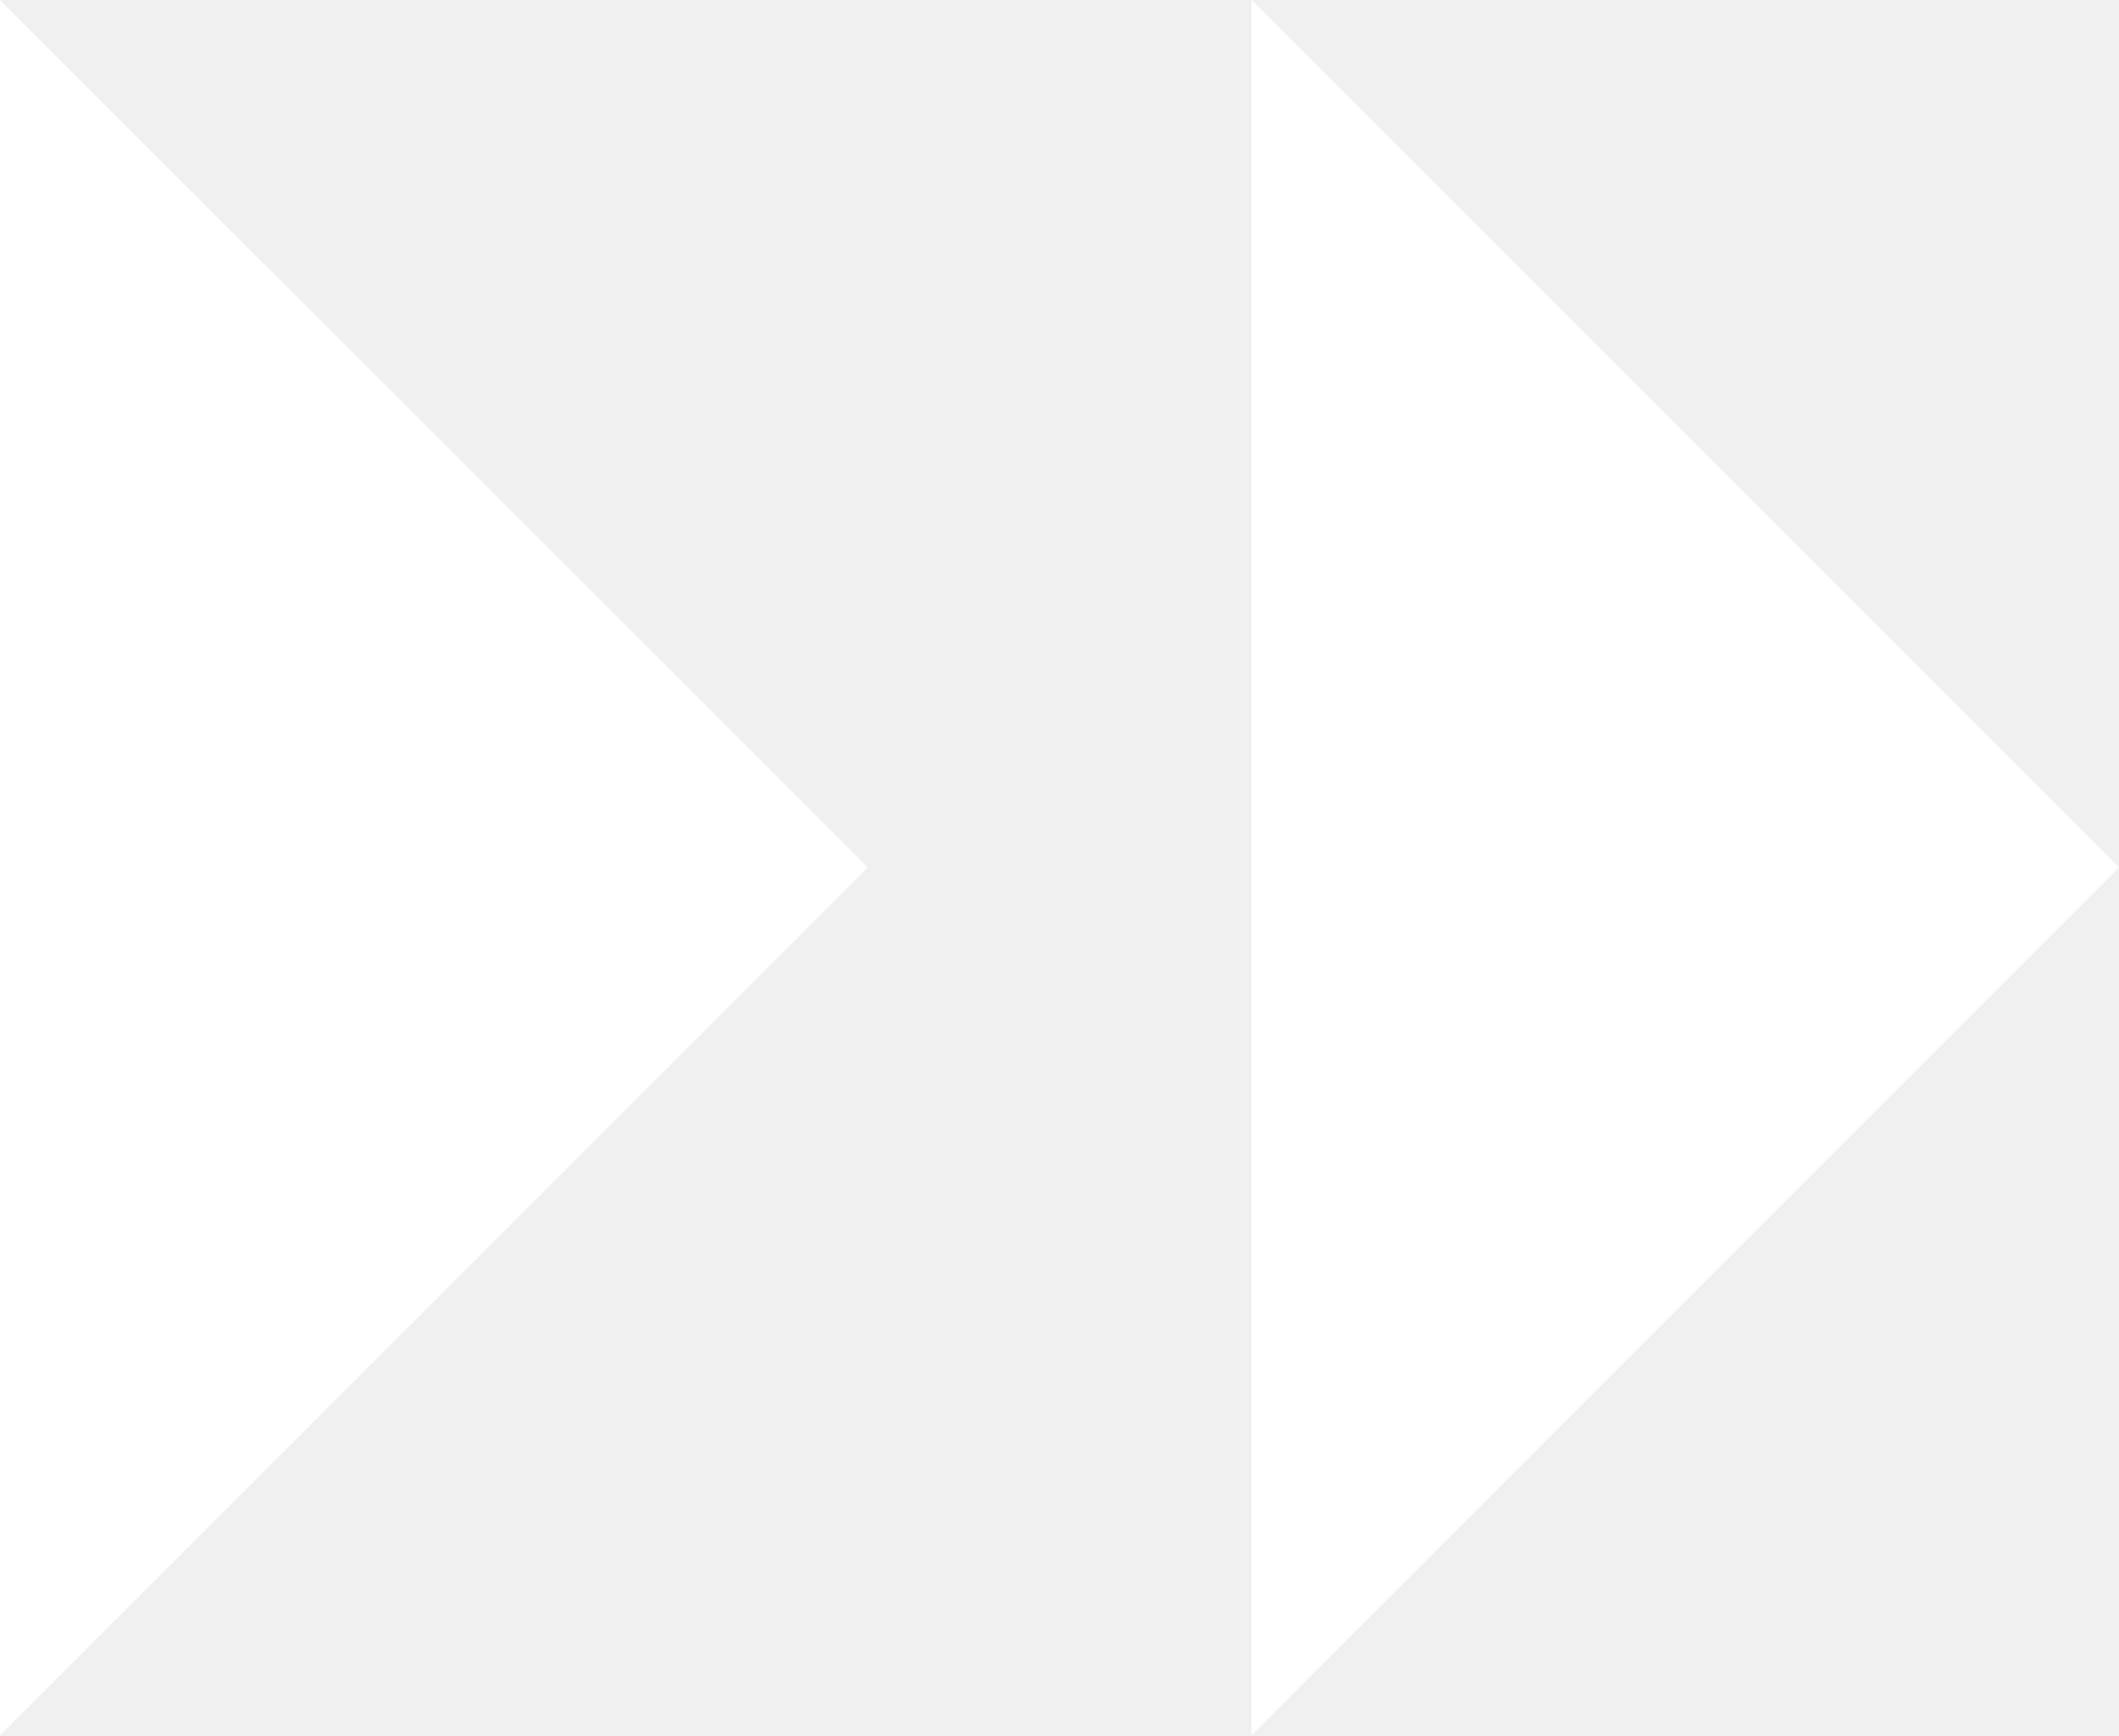
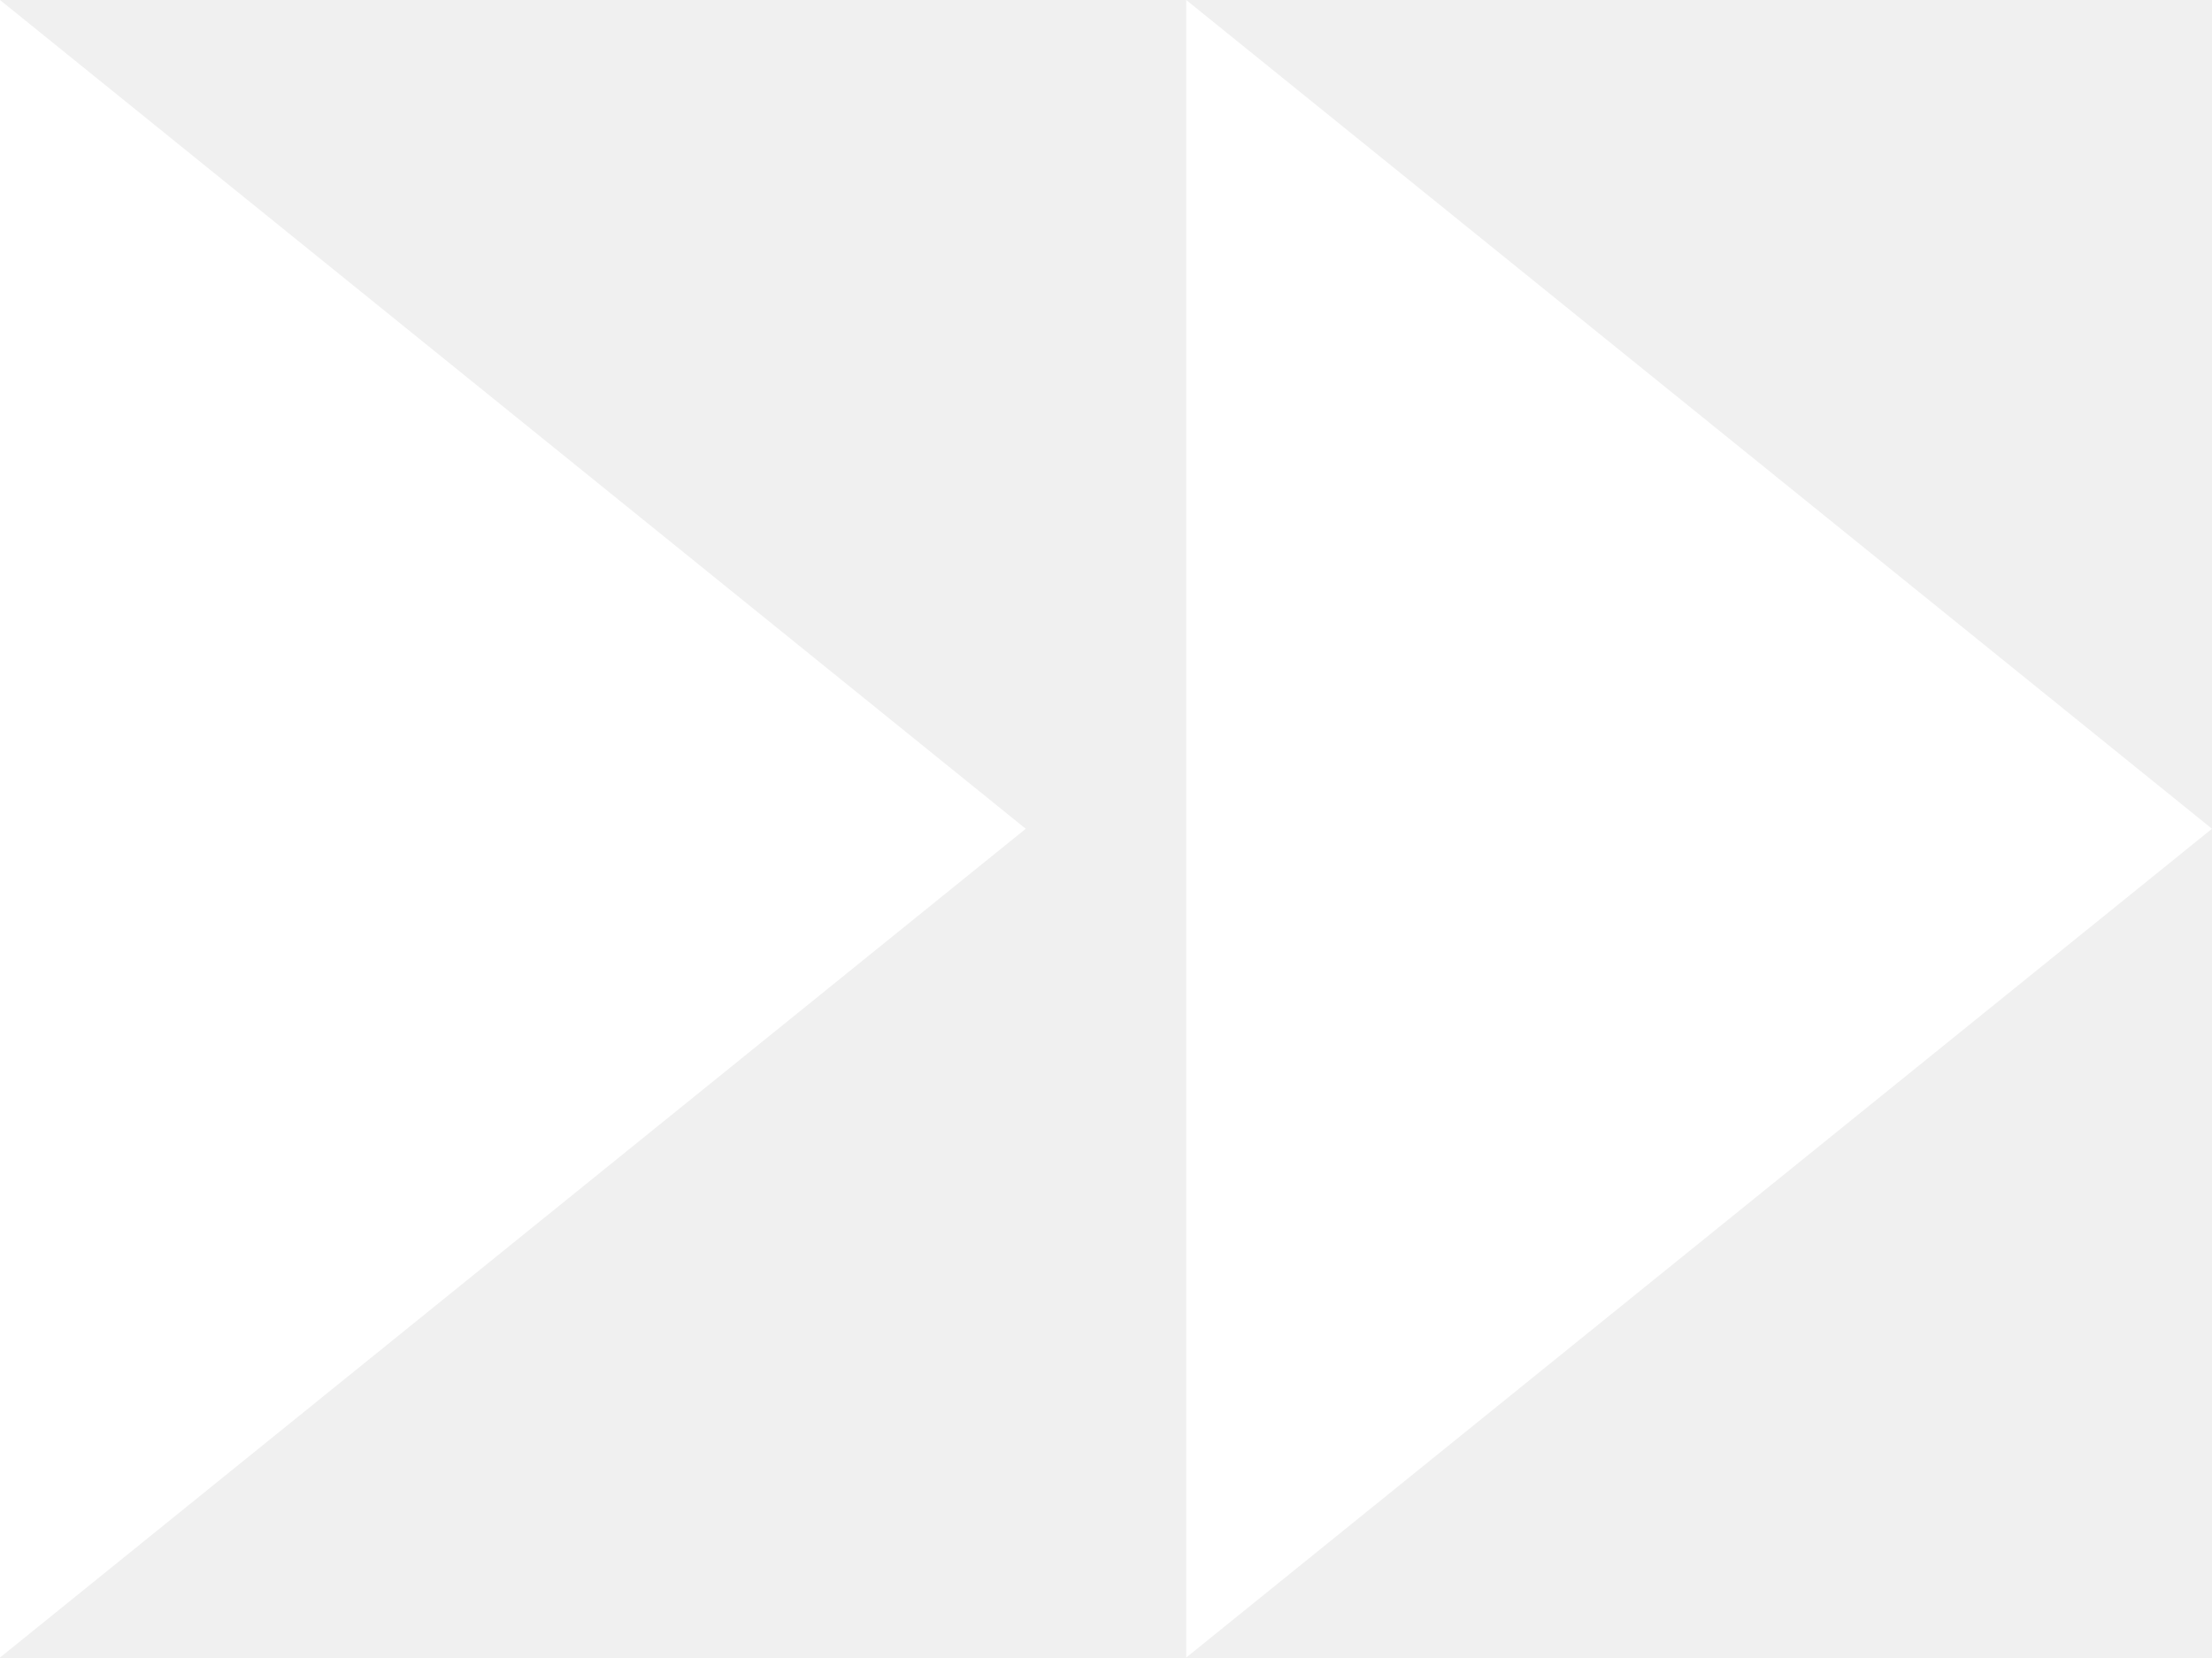
- <svg xmlns="http://www.w3.org/2000/svg" width="12.453" height="10.197" id="svg6074" version="1.1" viewBox="0 0 12.453 10.197">
-   <defs id="defs6076" />
-   <g id="layer1" transform="translate(751.9409,-470.1207)">
-     <path id="path4595" d="m -751.941,480.318 5.1,-5.1 -5.1,-5.098 z m 7.355,0 5.098,-5.1 -5.098,-5.098 z" style="display:inline;opacity:1;fill:#ffffff;fill-opacity:1;stroke:none;stroke-width:0.5;stroke-miterlimit:4;stroke-dasharray:none;stroke-opacity:1" />
+ <svg xmlns="http://www.w3.org/2000/svg" width="13.344" height="10" id="svg5763" version="1.1" viewBox="0 0 13.344 10">
+   <defs id="defs5765" />
+   <g id="layer1" transform="translate(-713.3281,-1307.362)">
+     <path style="color:#000000;display:inline;overflow:visible;visibility:visible;fill:#ffffff;fill-opacity:1;fill-rule:evenodd;stroke:none;stroke-width:20;marker:none;enable-background:accumulate" d="m 713.328,1307.362 0,10 6.188,-5 -6.188,-5 z m 7.156,0 0,10 6.188,-5 -6.188,-5 z" id="rect4527-4" />
  </g>
</svg>
